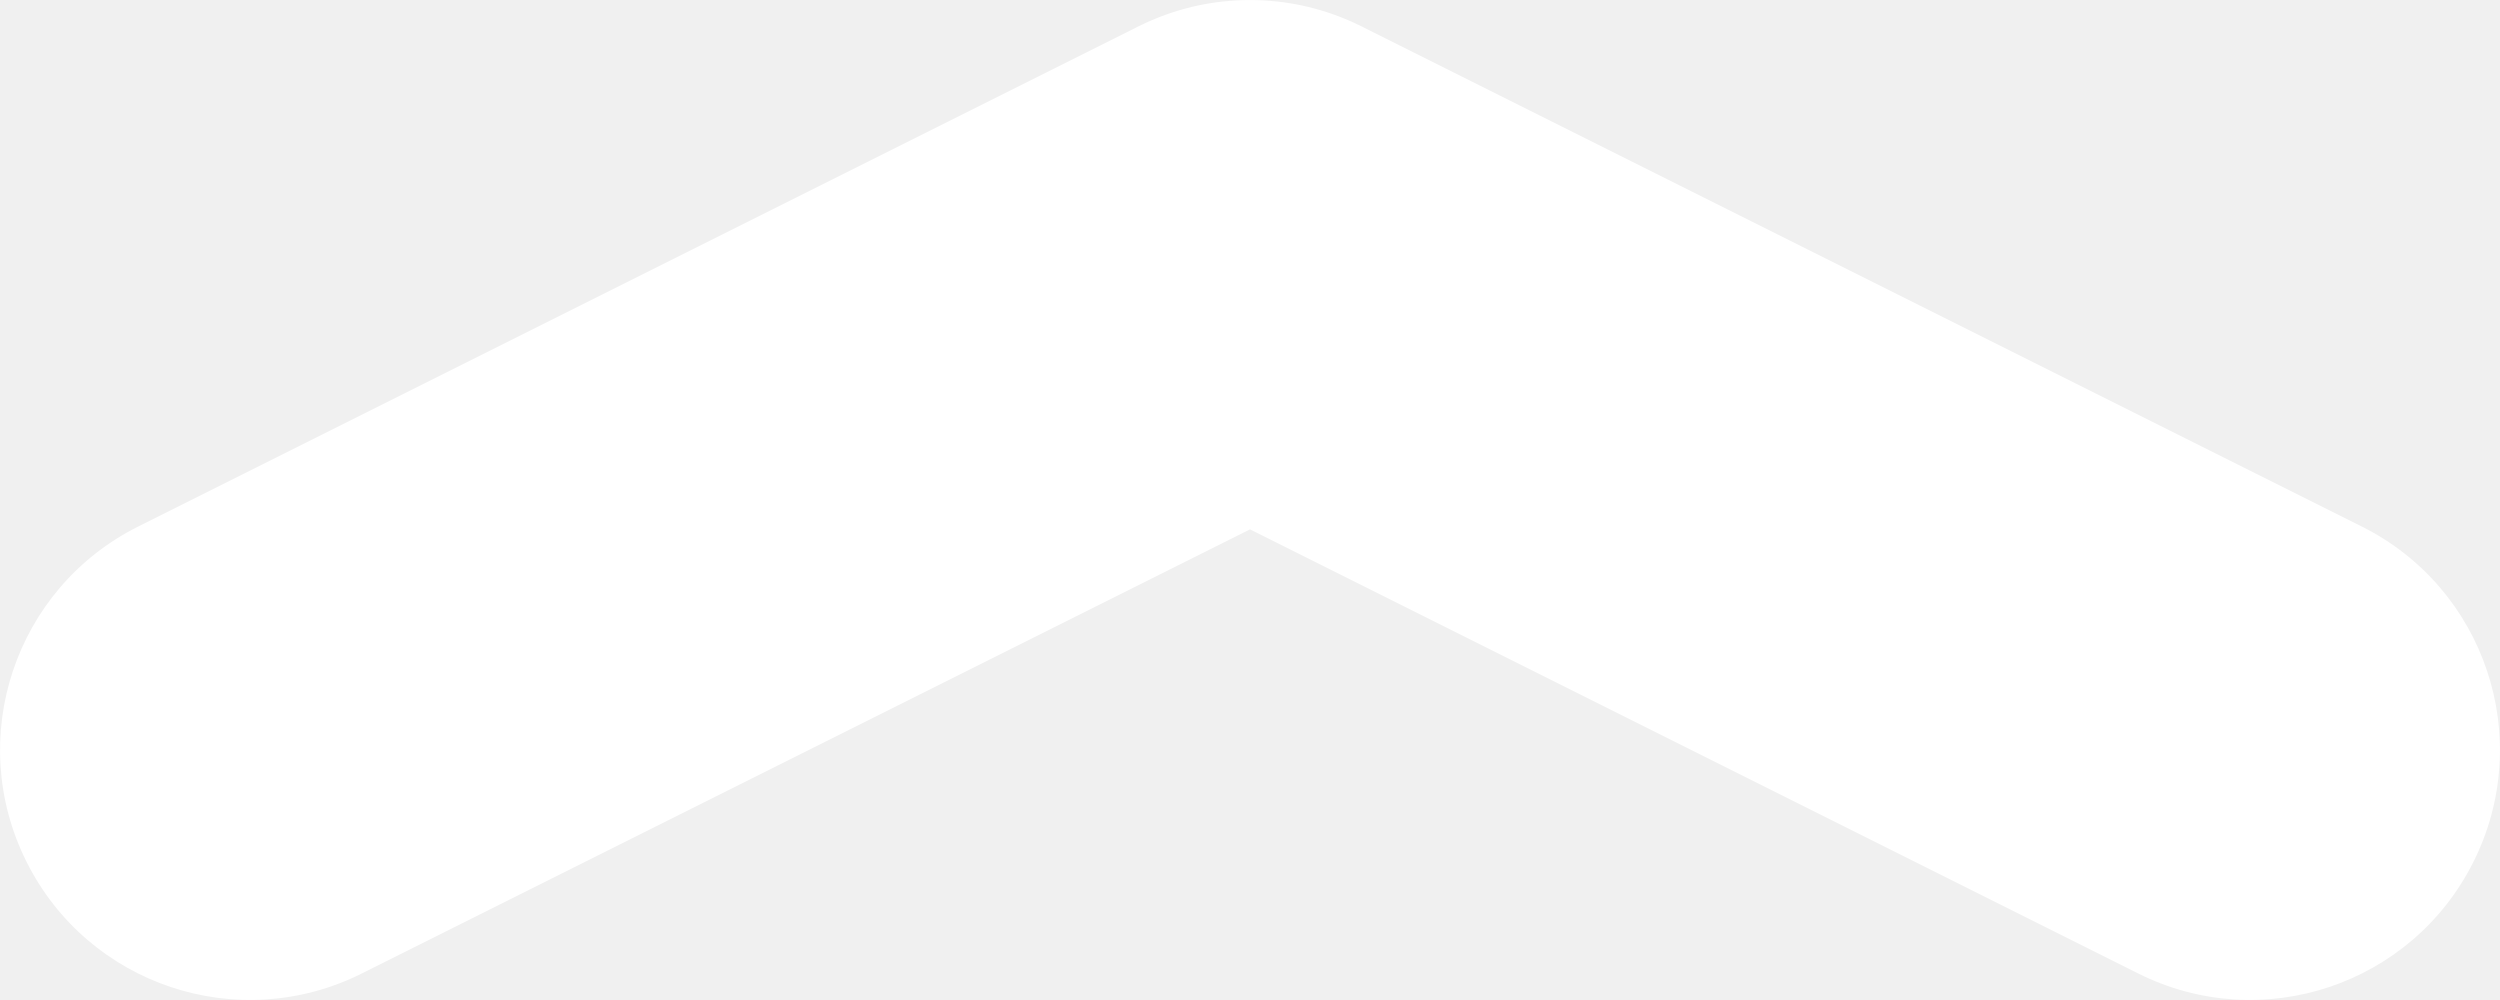
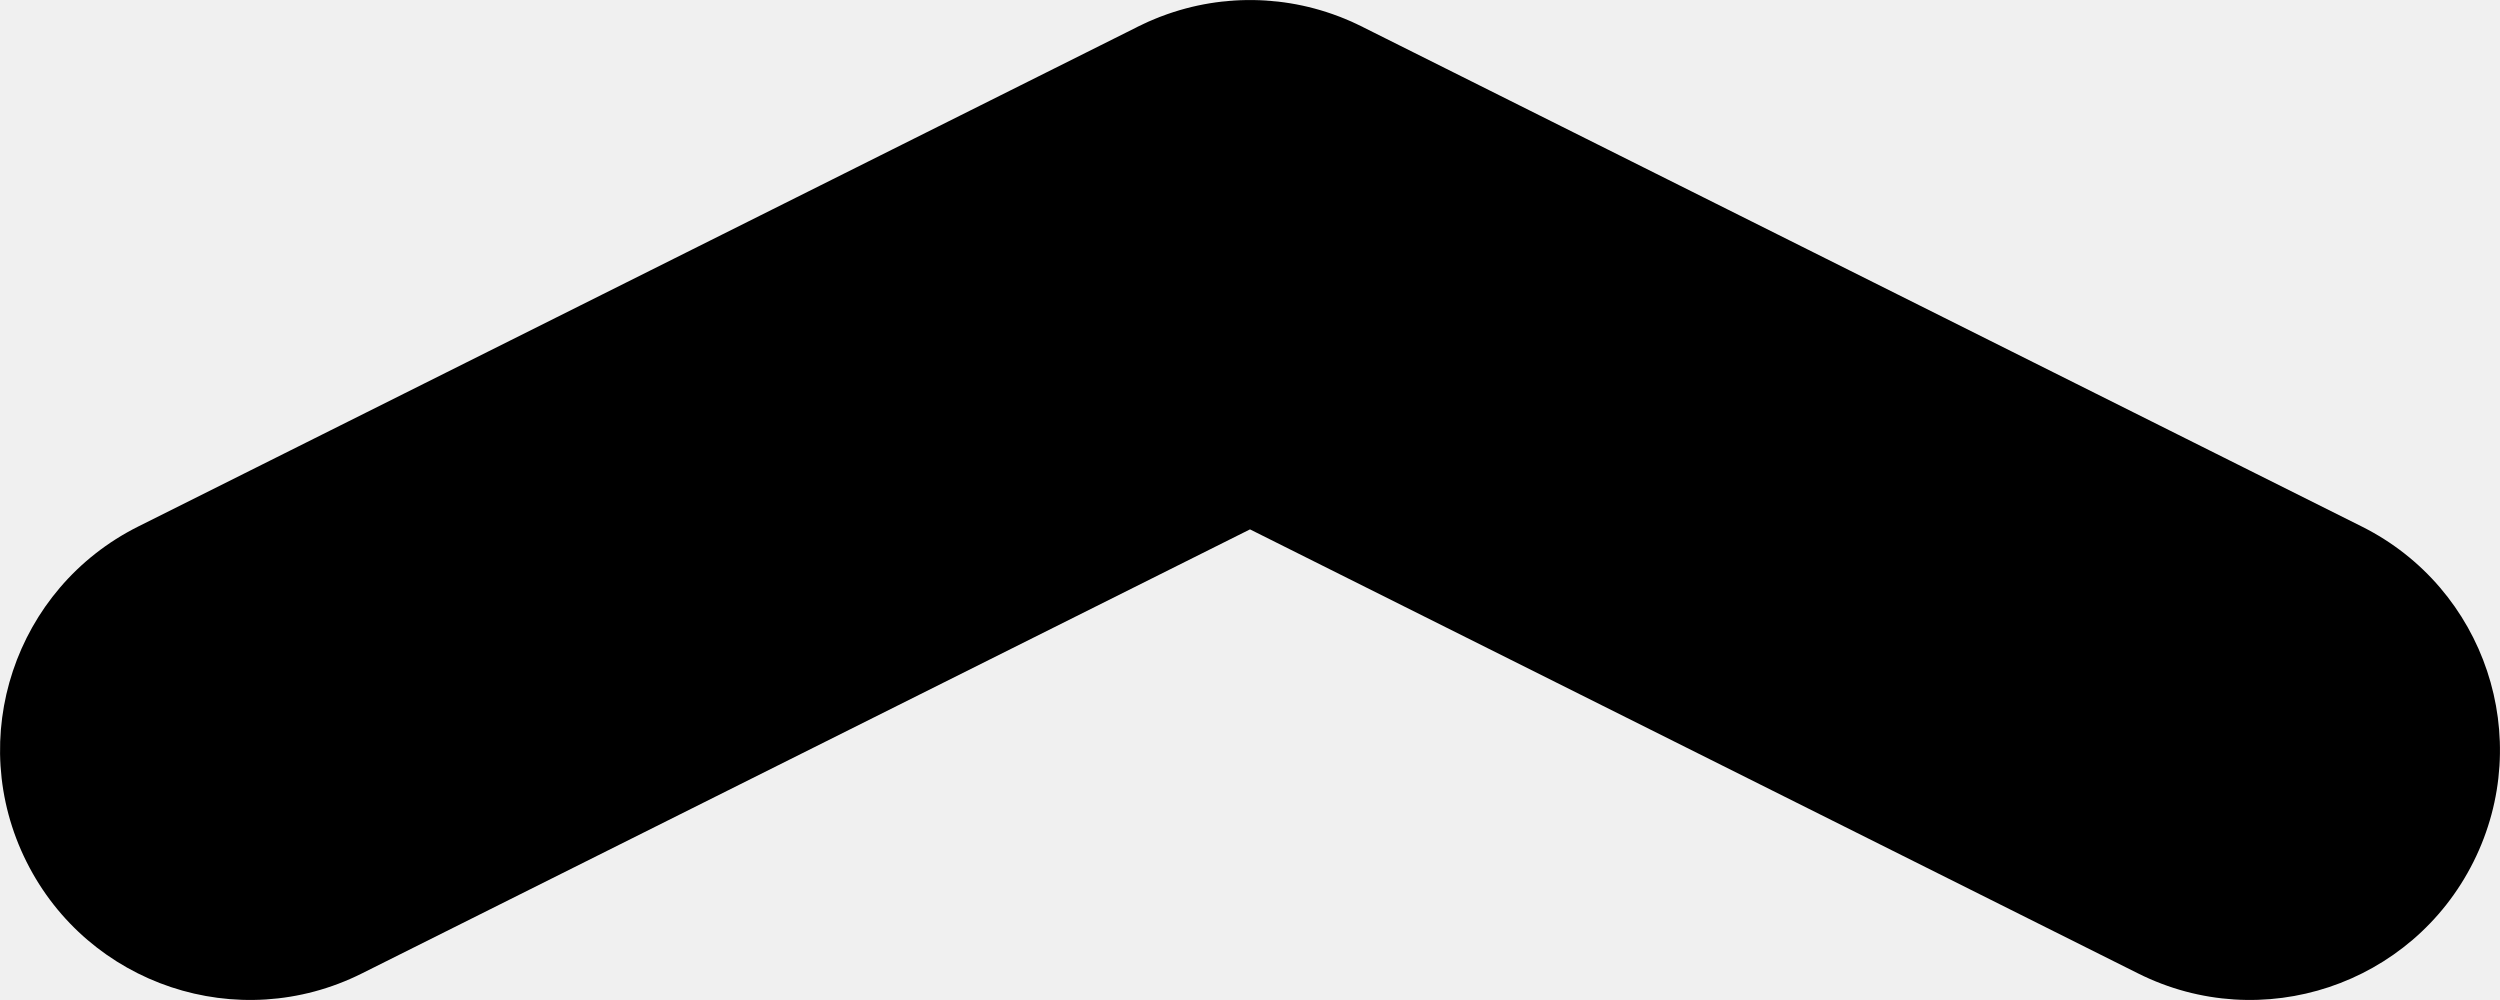
- <svg xmlns="http://www.w3.org/2000/svg" width="10" height="4" viewBox="0 0 10 4" fill="none">
-   <path d="M4.553 0.106C5.047 -0.141 5.647 0.059 5.894 0.553C6.141 1.047 5.941 1.647 5.447 1.894L4.553 0.106ZM1.447 3.894C0.953 4.141 0.353 3.941 0.106 3.447C-0.141 2.953 0.059 2.353 0.553 2.106L1.447 3.894ZM4.553 1.894C4.059 1.647 3.859 1.047 4.106 0.553C4.353 0.059 4.953 -0.141 5.447 0.106L4.553 1.894ZM9.447 2.106C9.941 2.353 10.141 2.953 9.894 3.447C9.647 3.941 9.047 4.141 8.553 3.894L9.447 2.106ZM5.447 1.894L1.447 3.894L0.553 2.106L4.553 0.106L5.447 1.894ZM5.447 0.106L9.447 2.106L8.553 3.894L4.553 1.894L5.447 0.106Z" fill="white" />
+ <svg xmlns="http://www.w3.org/2000/svg" width="10" height="4" viewBox="0 0 10 4">
+   <path d="M4.553 0.106C5.047 -0.141 5.647 0.059 5.894 0.553C6.141 1.047 5.941 1.647 5.447 1.894L4.553 0.106ZM1.447 3.894C0.953 4.141 0.353 3.941 0.106 3.447C-0.141 2.953 0.059 2.353 0.553 2.106L1.447 3.894ZM4.553 1.894C4.059 1.647 3.859 1.047 4.106 0.553C4.353 0.059 4.953 -0.141 5.447 0.106L4.553 1.894ZM9.447 2.106C9.941 2.353 10.141 2.953 9.894 3.447C9.647 3.941 9.047 4.141 8.553 3.894L9.447 2.106ZM5.447 1.894L1.447 3.894L0.553 2.106L4.553 0.106L5.447 1.894ZM5.447 0.106L9.447 2.106L8.553 3.894L4.553 1.894L5.447 0.106Z" />
</svg>
